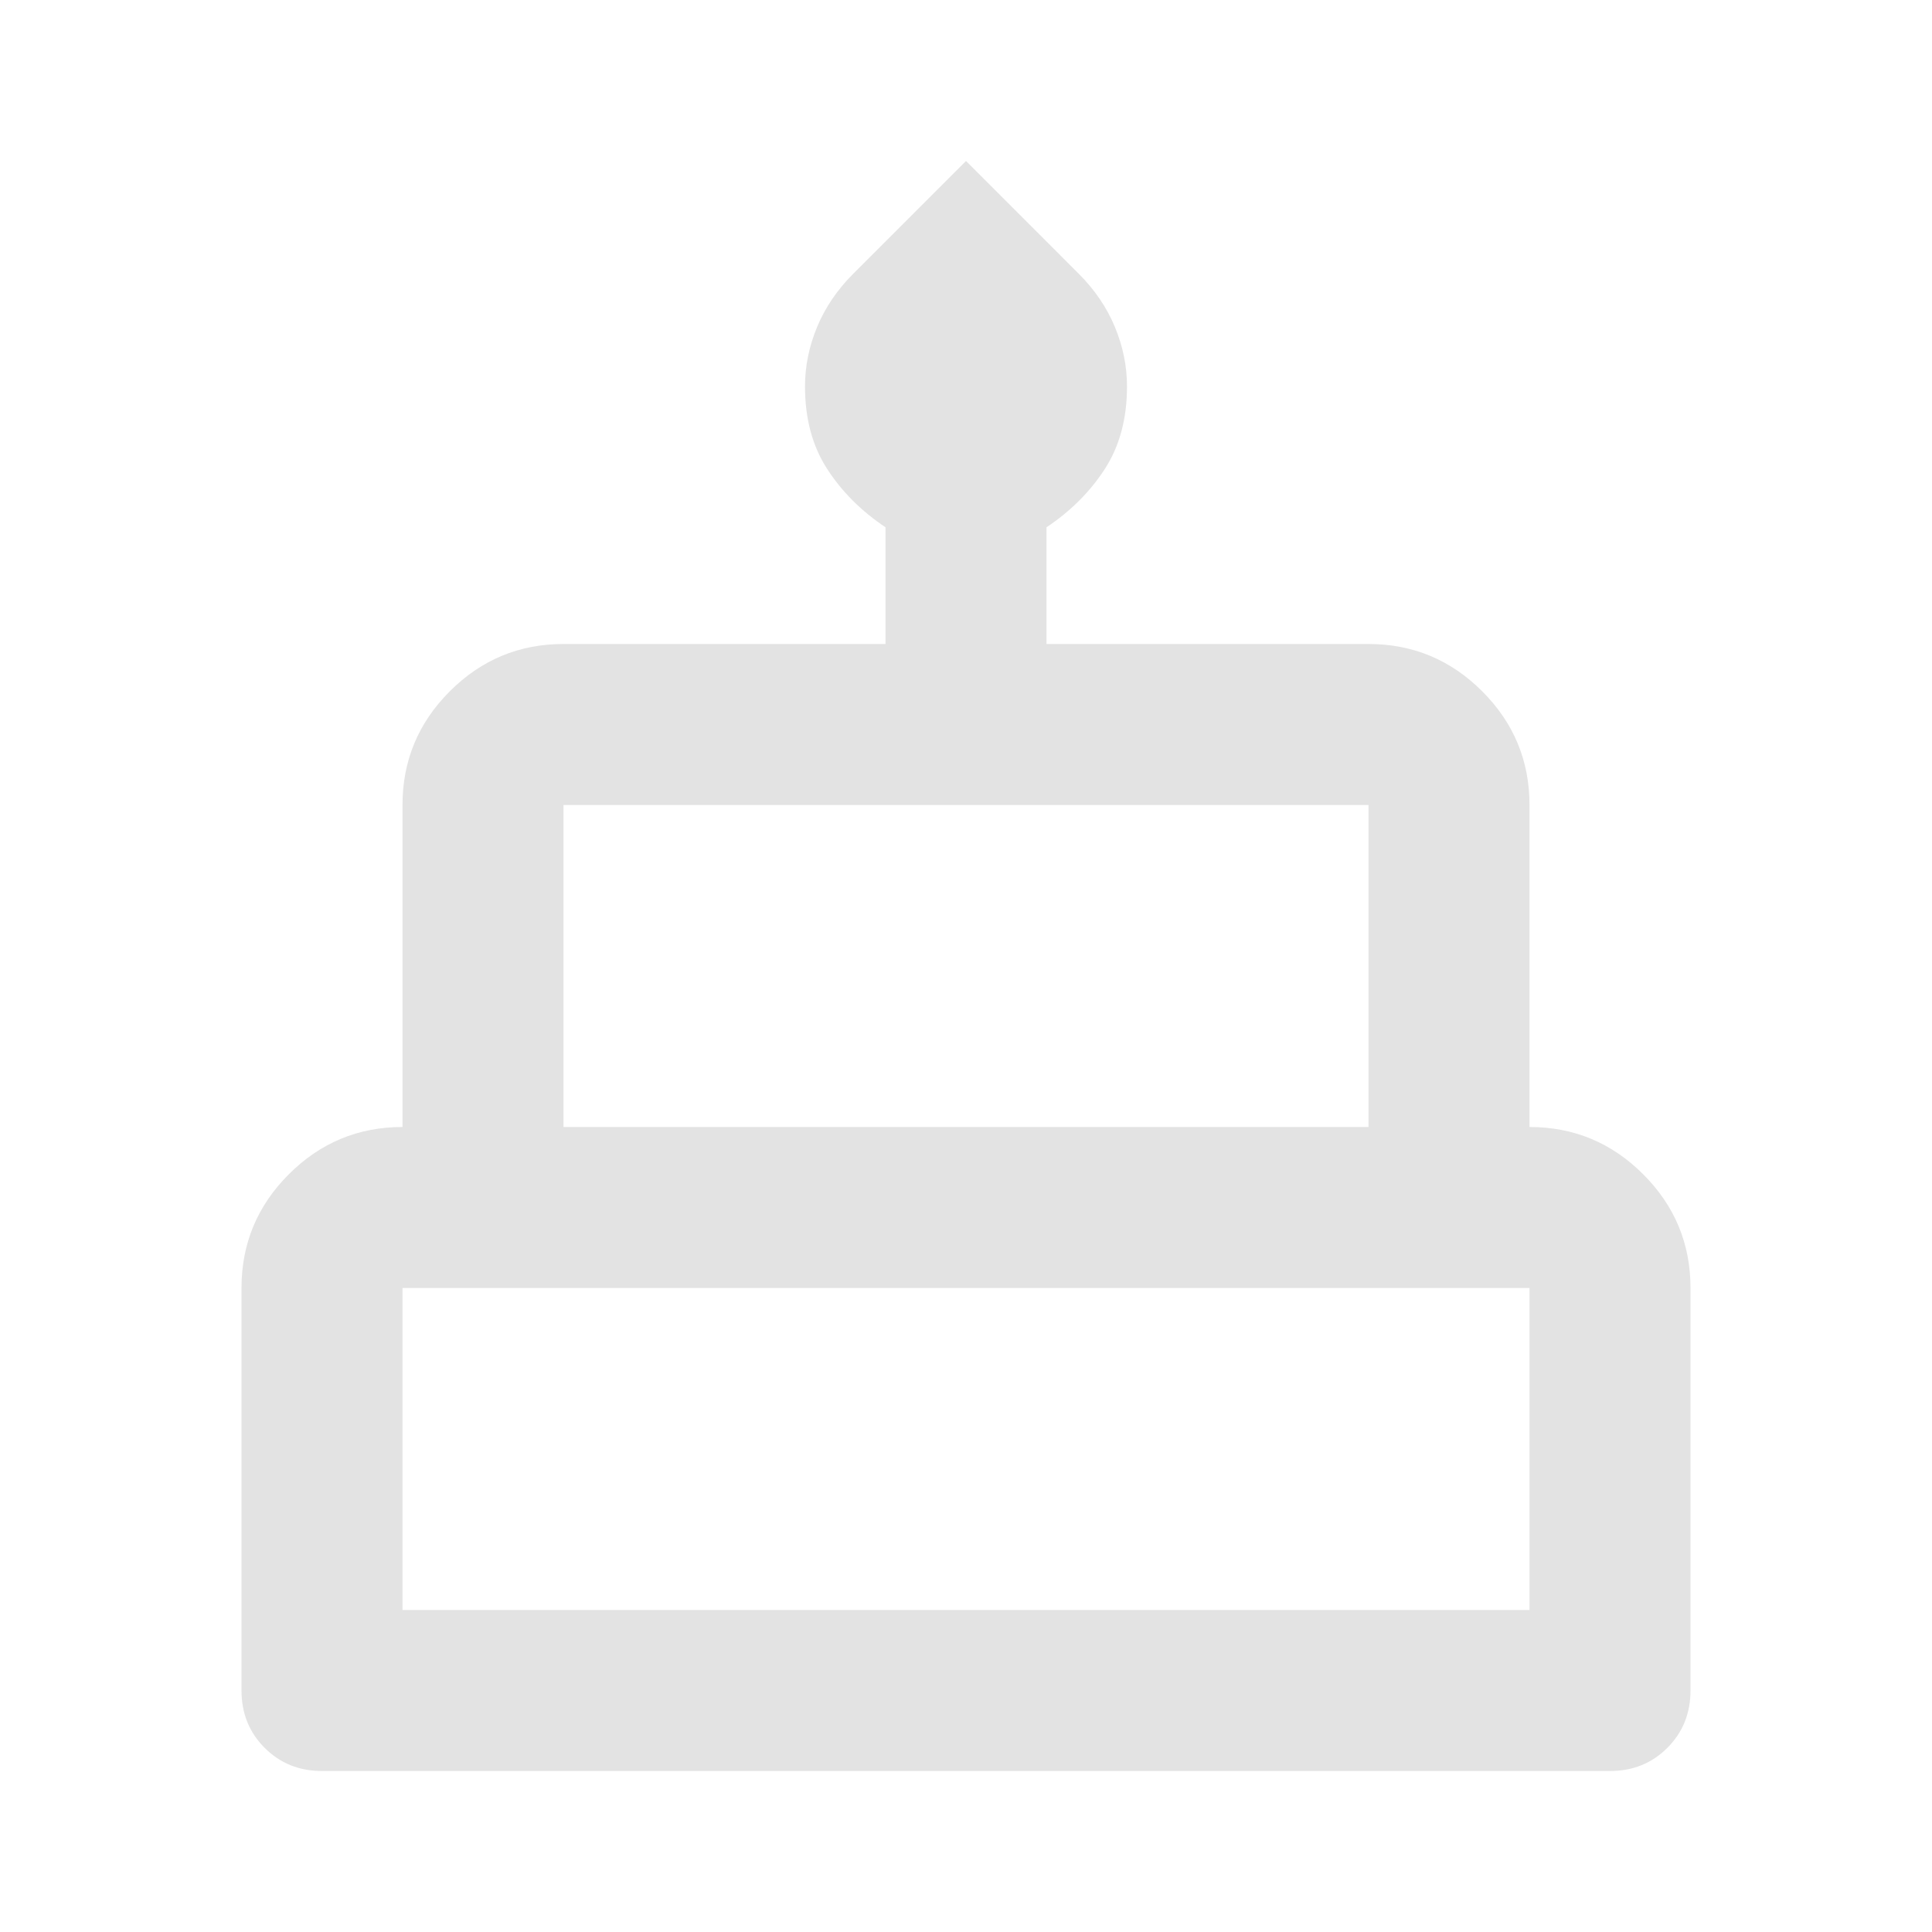
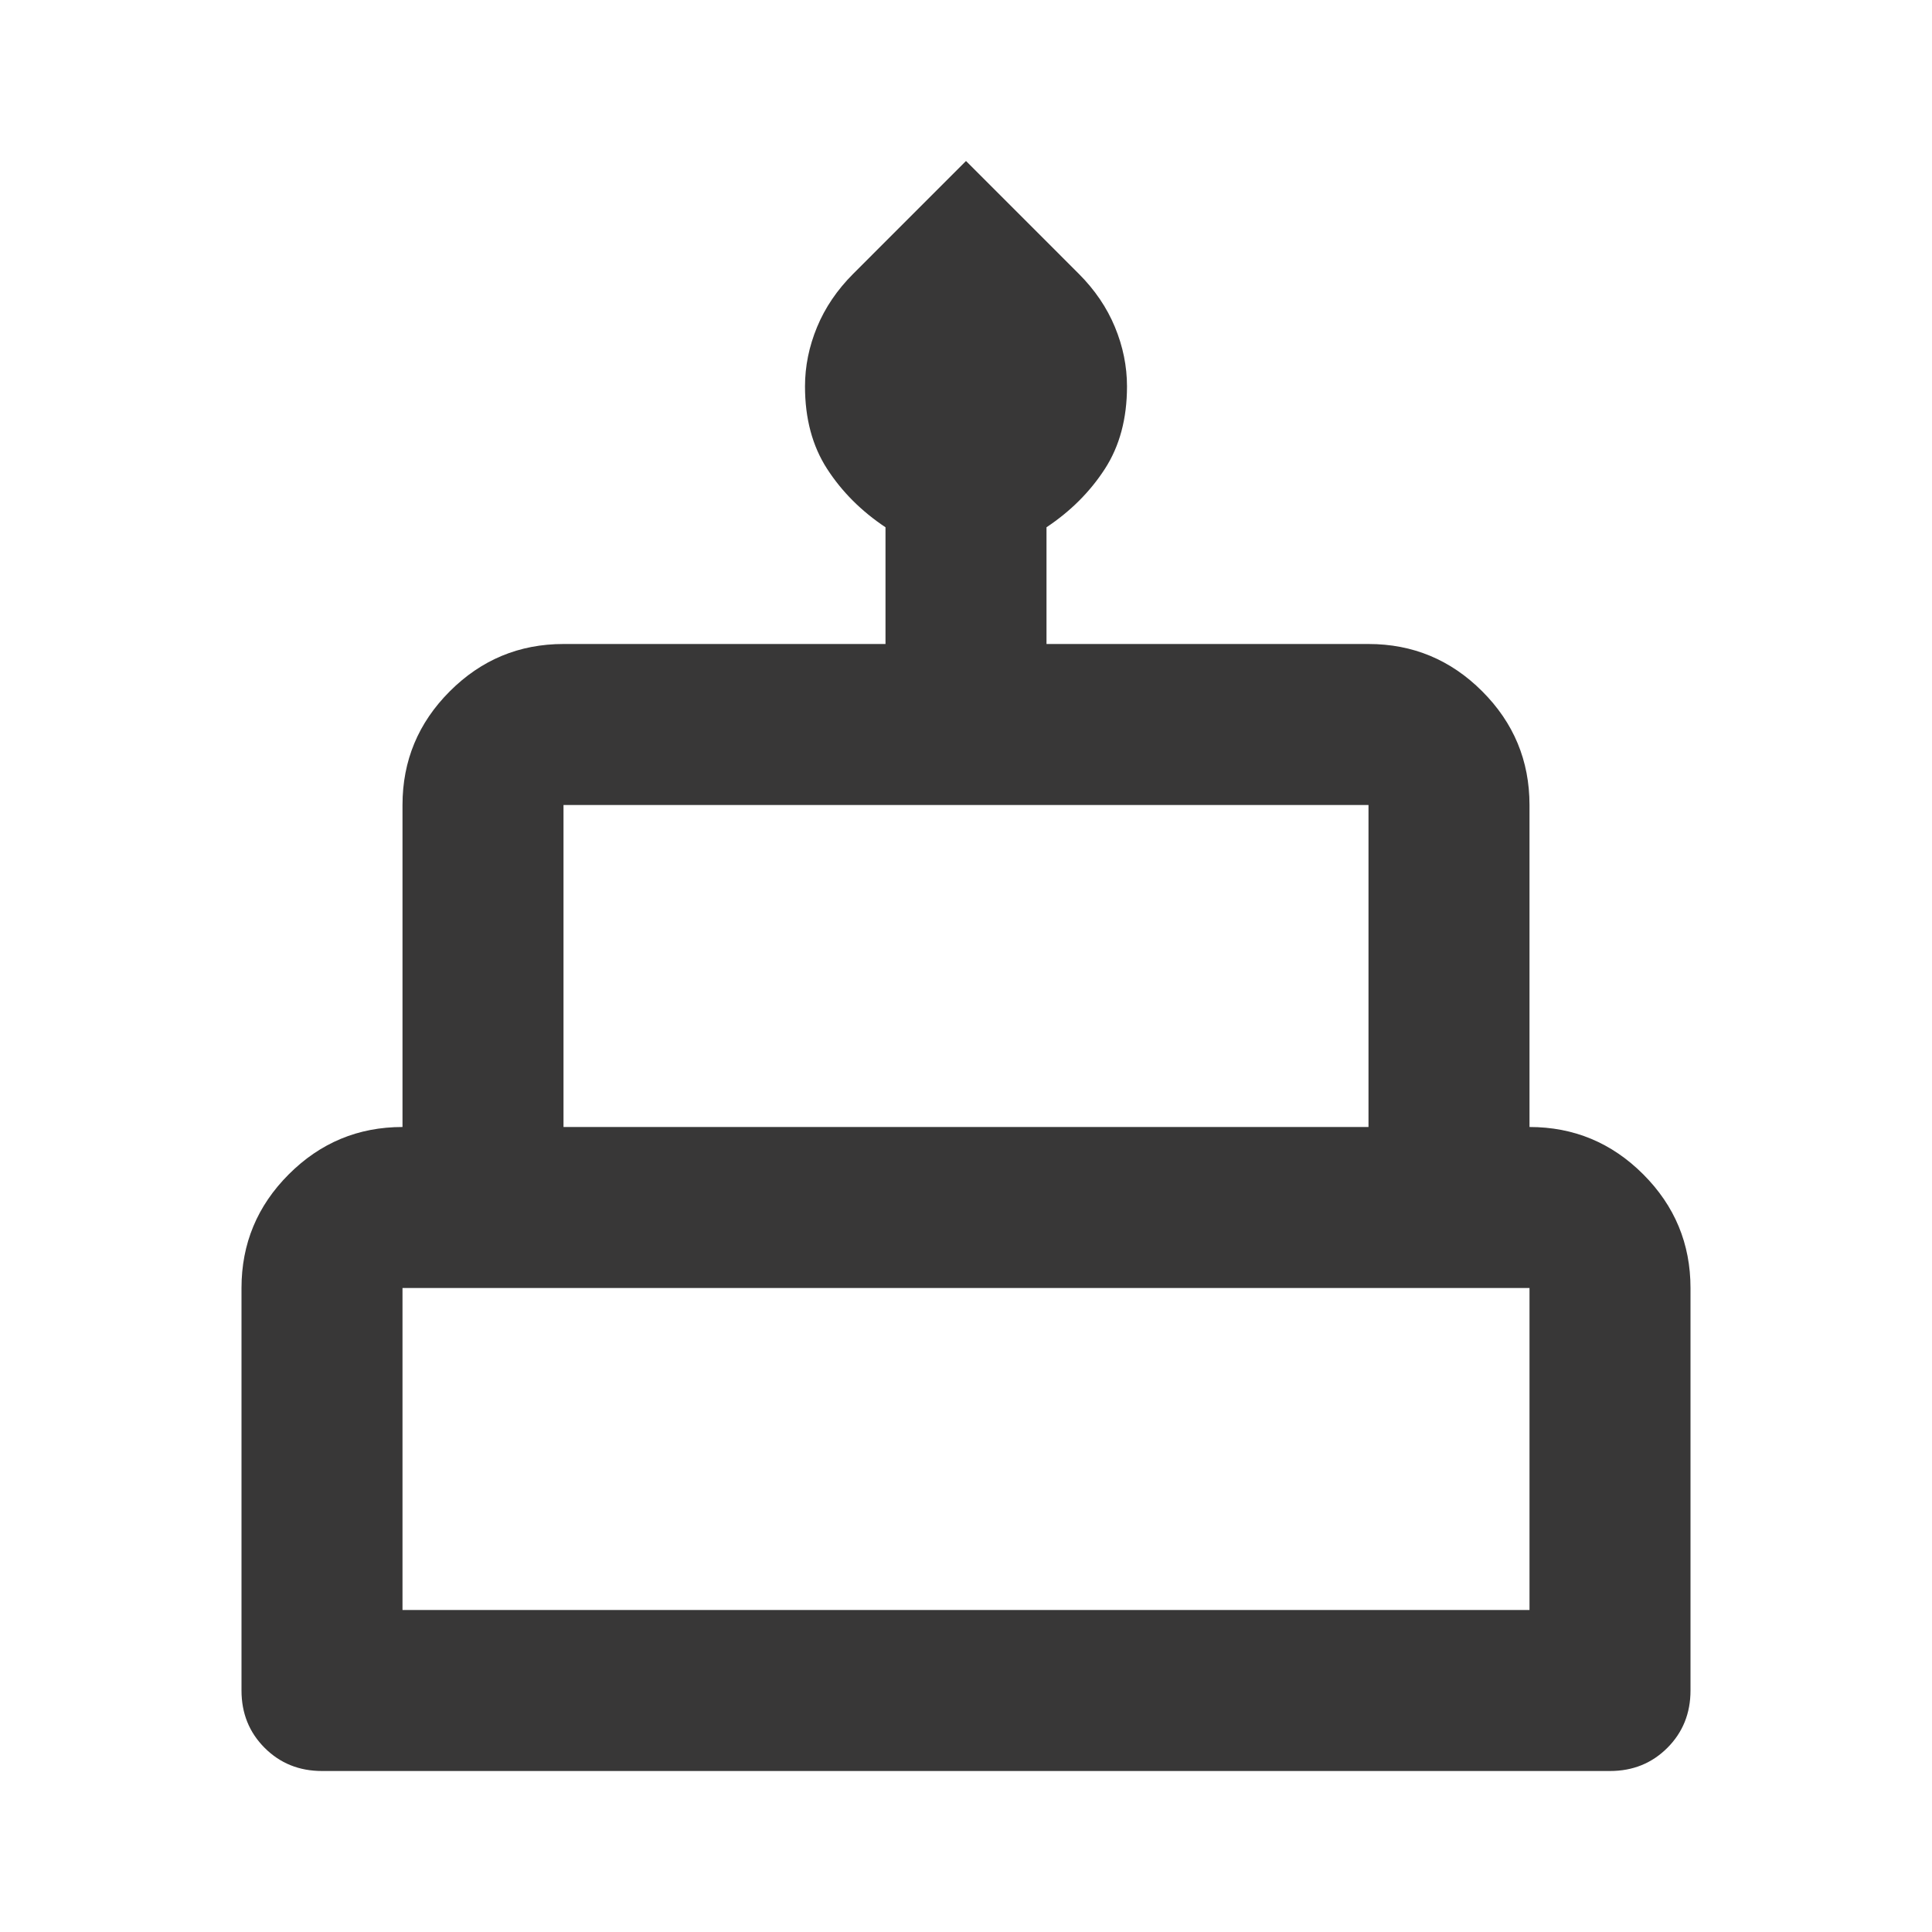
- <svg xmlns="http://www.w3.org/2000/svg" height="24px" viewBox="0 -960 960 960" width="24px" fill="#e3e3e3">
+ <svg xmlns="http://www.w3.org/2000/svg" height="24px" viewBox="0 -960 960 960" width="24px" fill="#383737">
  <path d="M160-80q-17 0-28.5-11.5T120-120v-200q0-33 23.5-56.5T200-400v-160q0-33 23.5-56.5T280-640h160v-58q-18-12-29-29t-11-41q0-15 6-29.5t18-26.5l56-56 56 56q12 12 18 26.5t6 29.5q0 24-11 41t-29 29v58h160q33 0 56.5 23.5T760-560v160q33 0 56.5 23.5T840-320v200q0 17-11.5 28.5T800-80H160Zm120-320h400v-160H280v160Zm-80 240h560v-160H200v160Zm80-240h400-400Zm-80 240h560-560Zm560-240H200h560Z" />
</svg>
